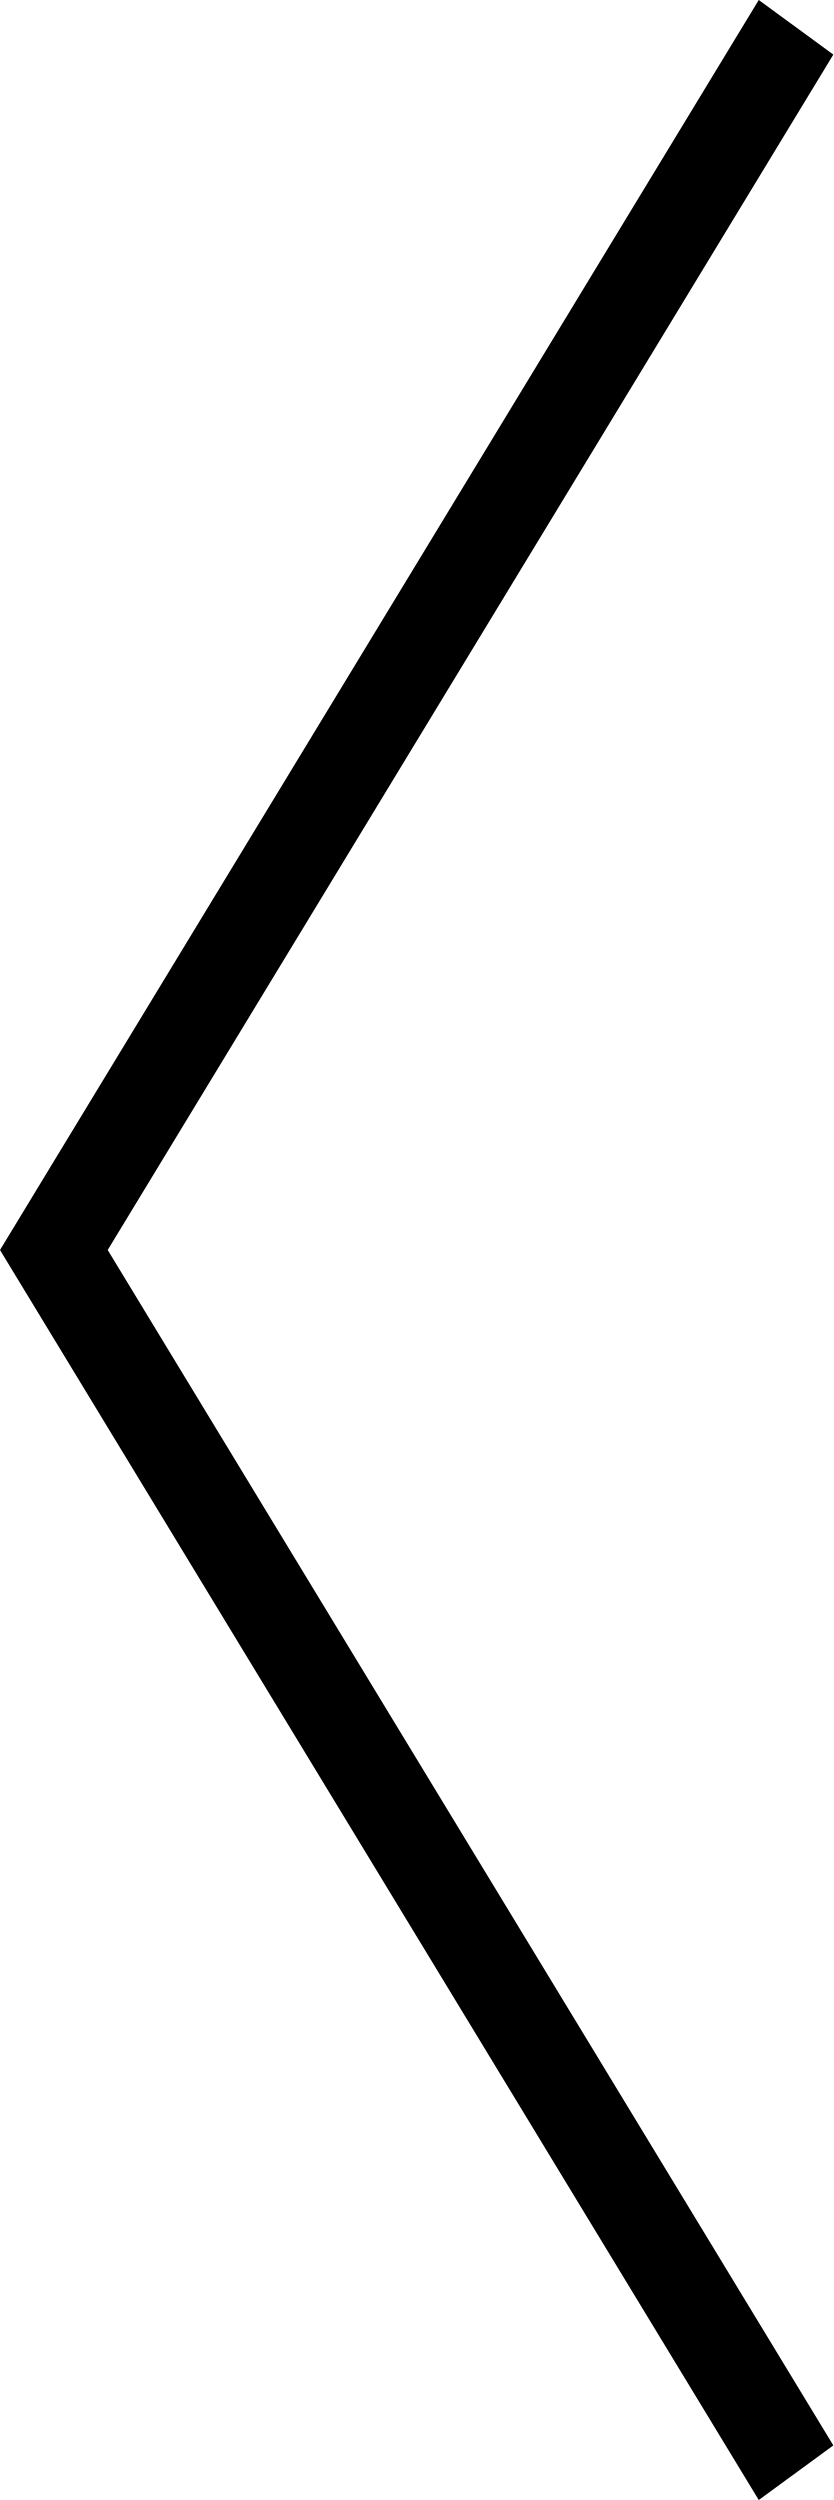
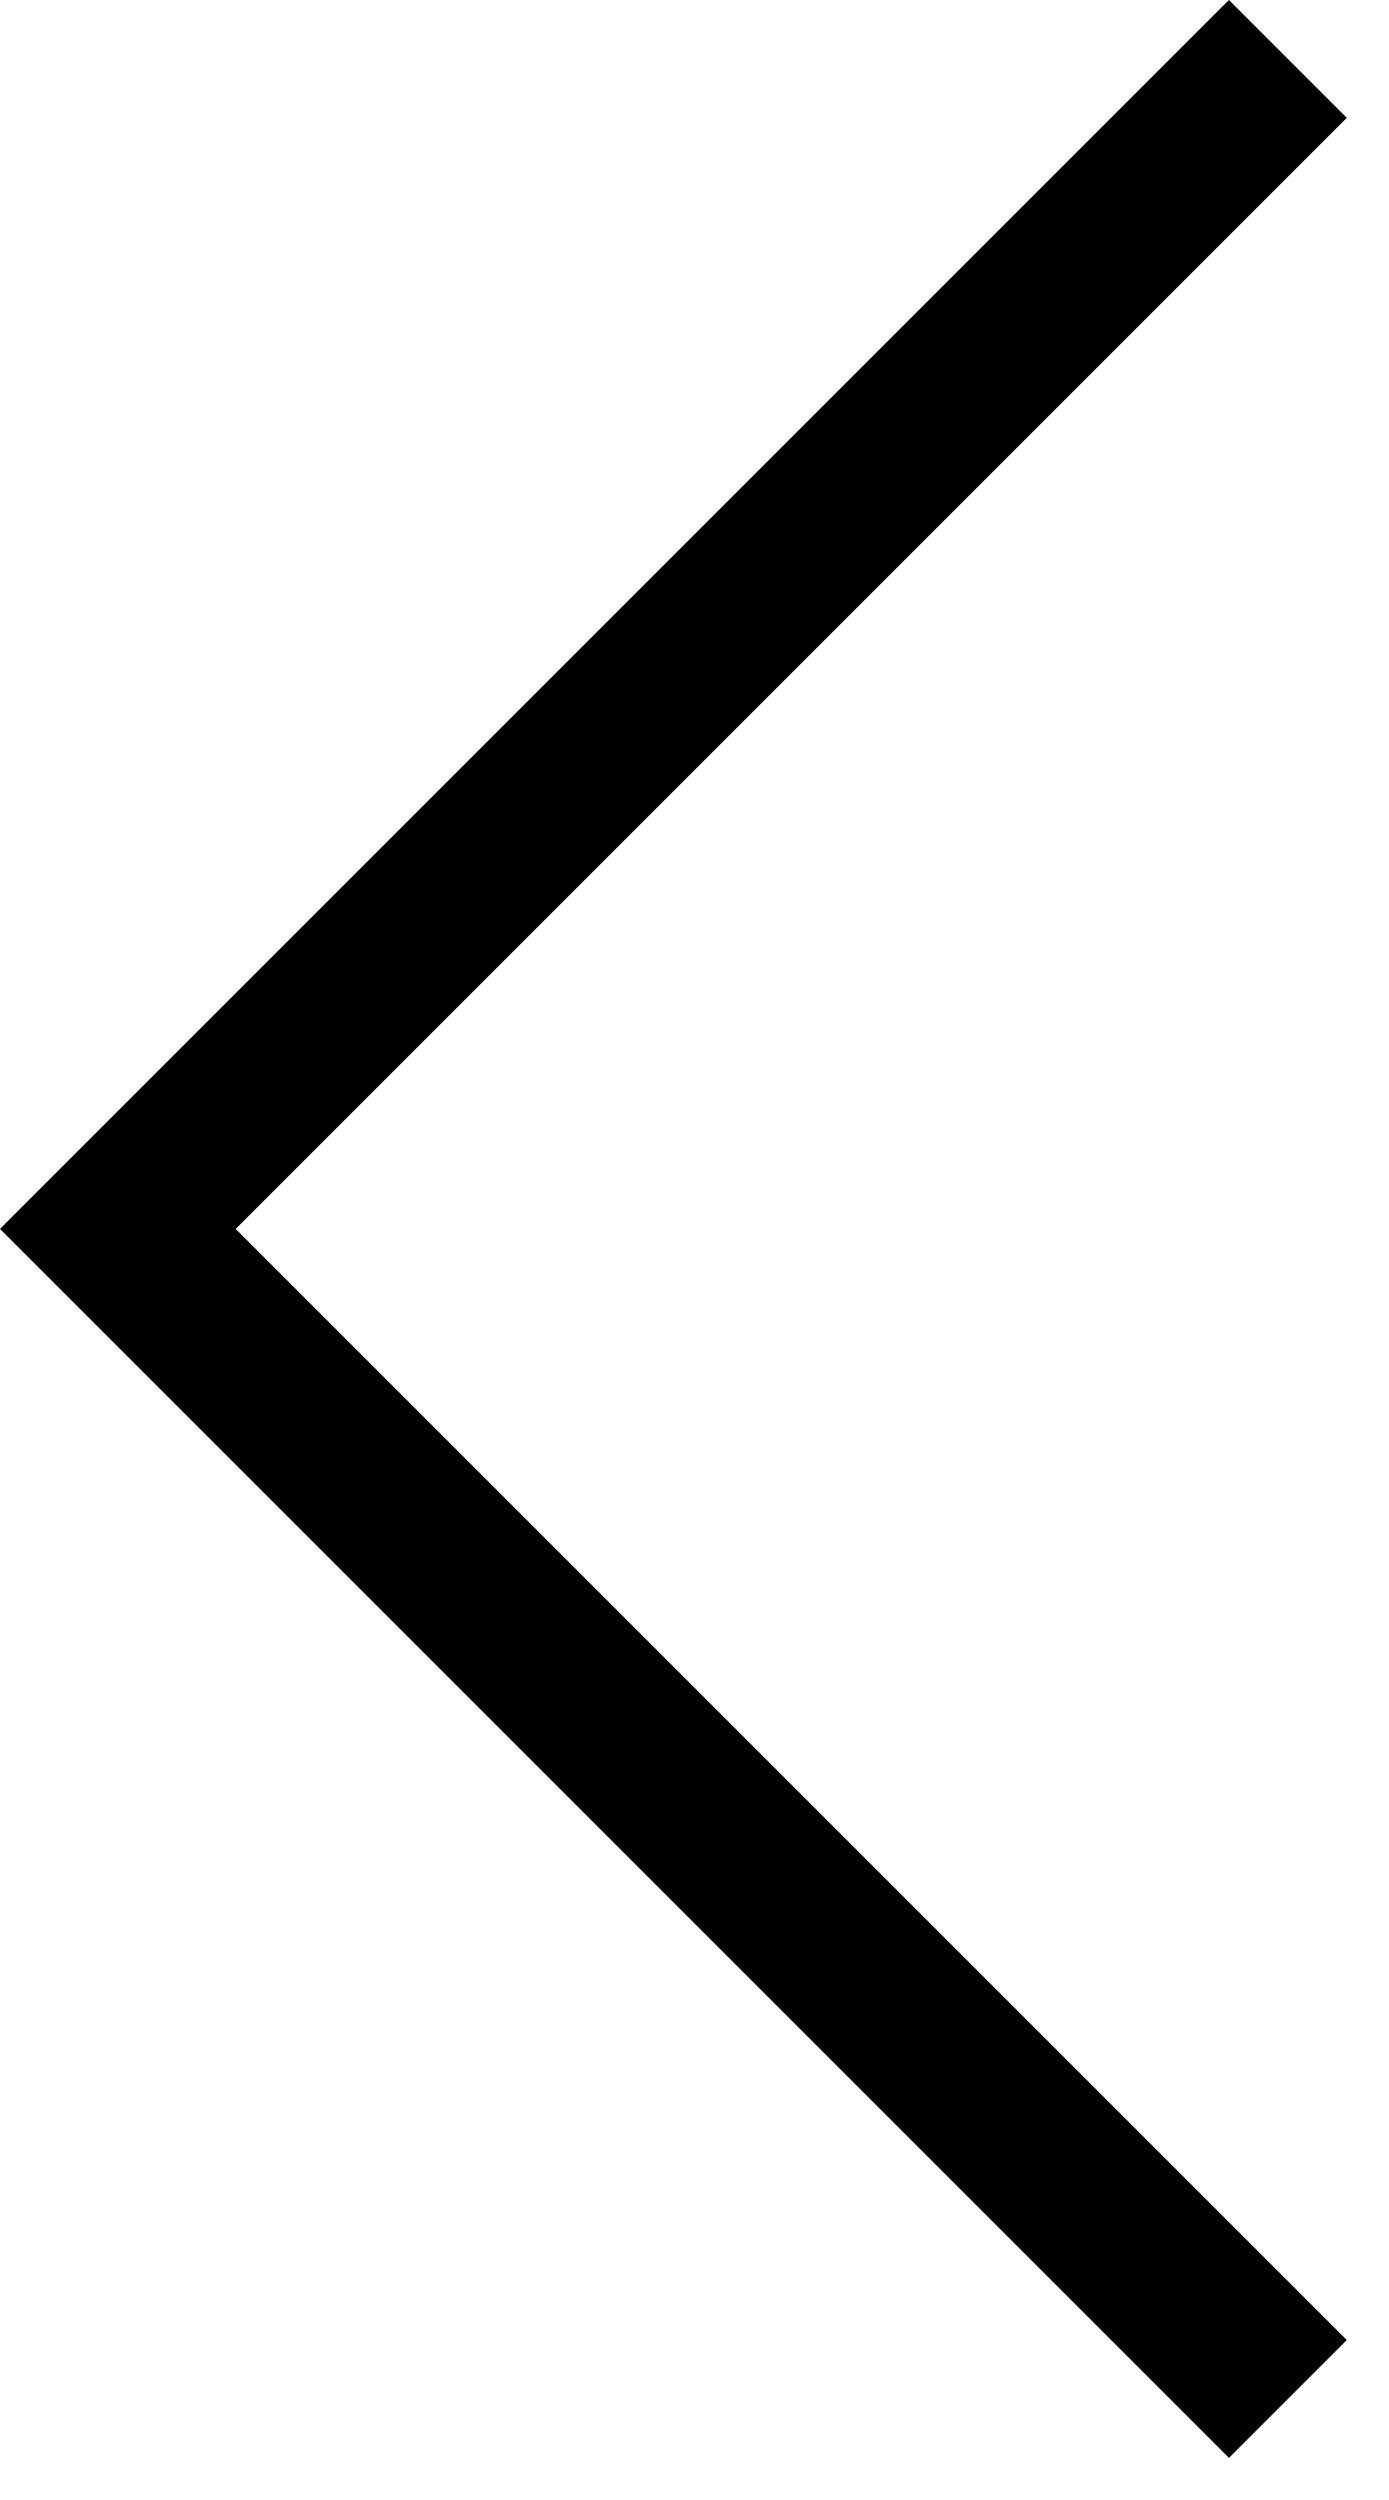
- <svg xmlns="http://www.w3.org/2000/svg" width="8" height="24" viewBox="0 0 8 24" fill="none">
-   <path fill-rule="evenodd" clip-rule="evenodd" d="M8 0.524L1.034 12L8 23.476L7.284 24L0 12L7.284 0L8 0.524Z" fill="black" style="fill:black;fill-opacity:1;" />
+ <svg xmlns="http://www.w3.org/2000/svg" width="25" height="45" viewBox="0 0 25 45" fill="none">
+   <path d="M22.121 2.121L2.121 22.121L22.121 42.121" stroke="black" style="stroke:black;stroke-opacity:1;" stroke-width="3" stroke-linecap="square" />
</svg>
